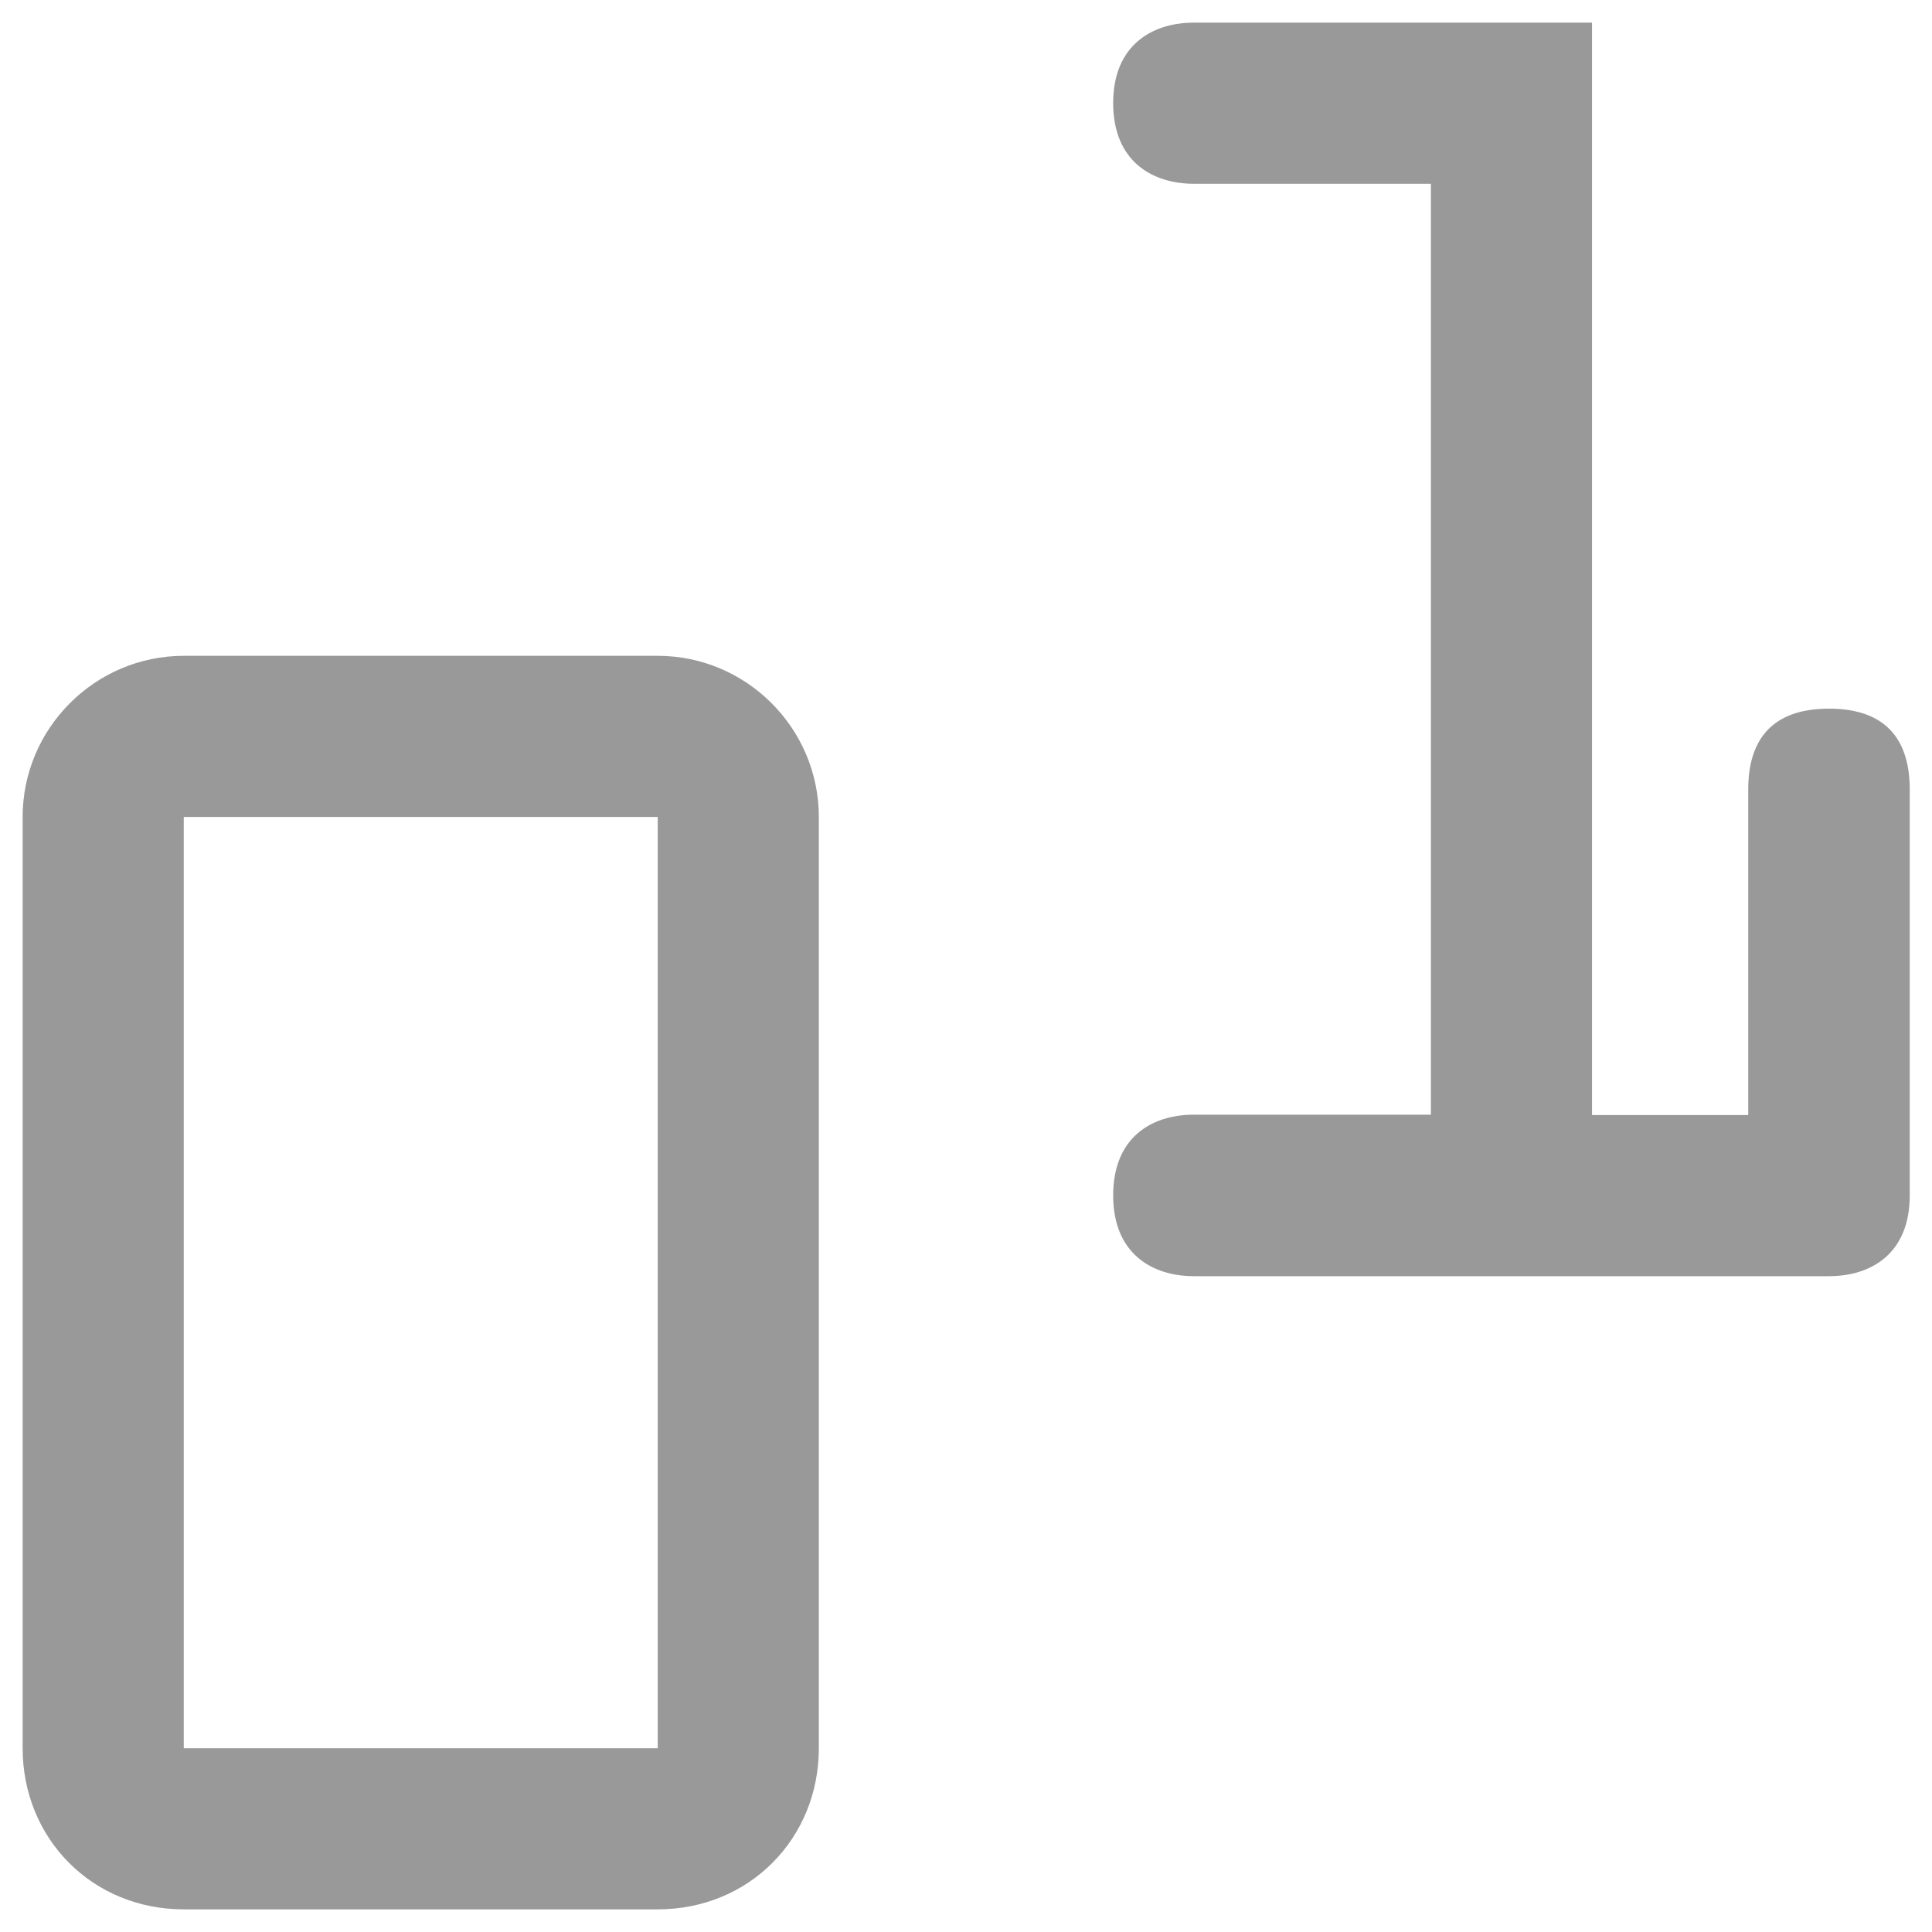
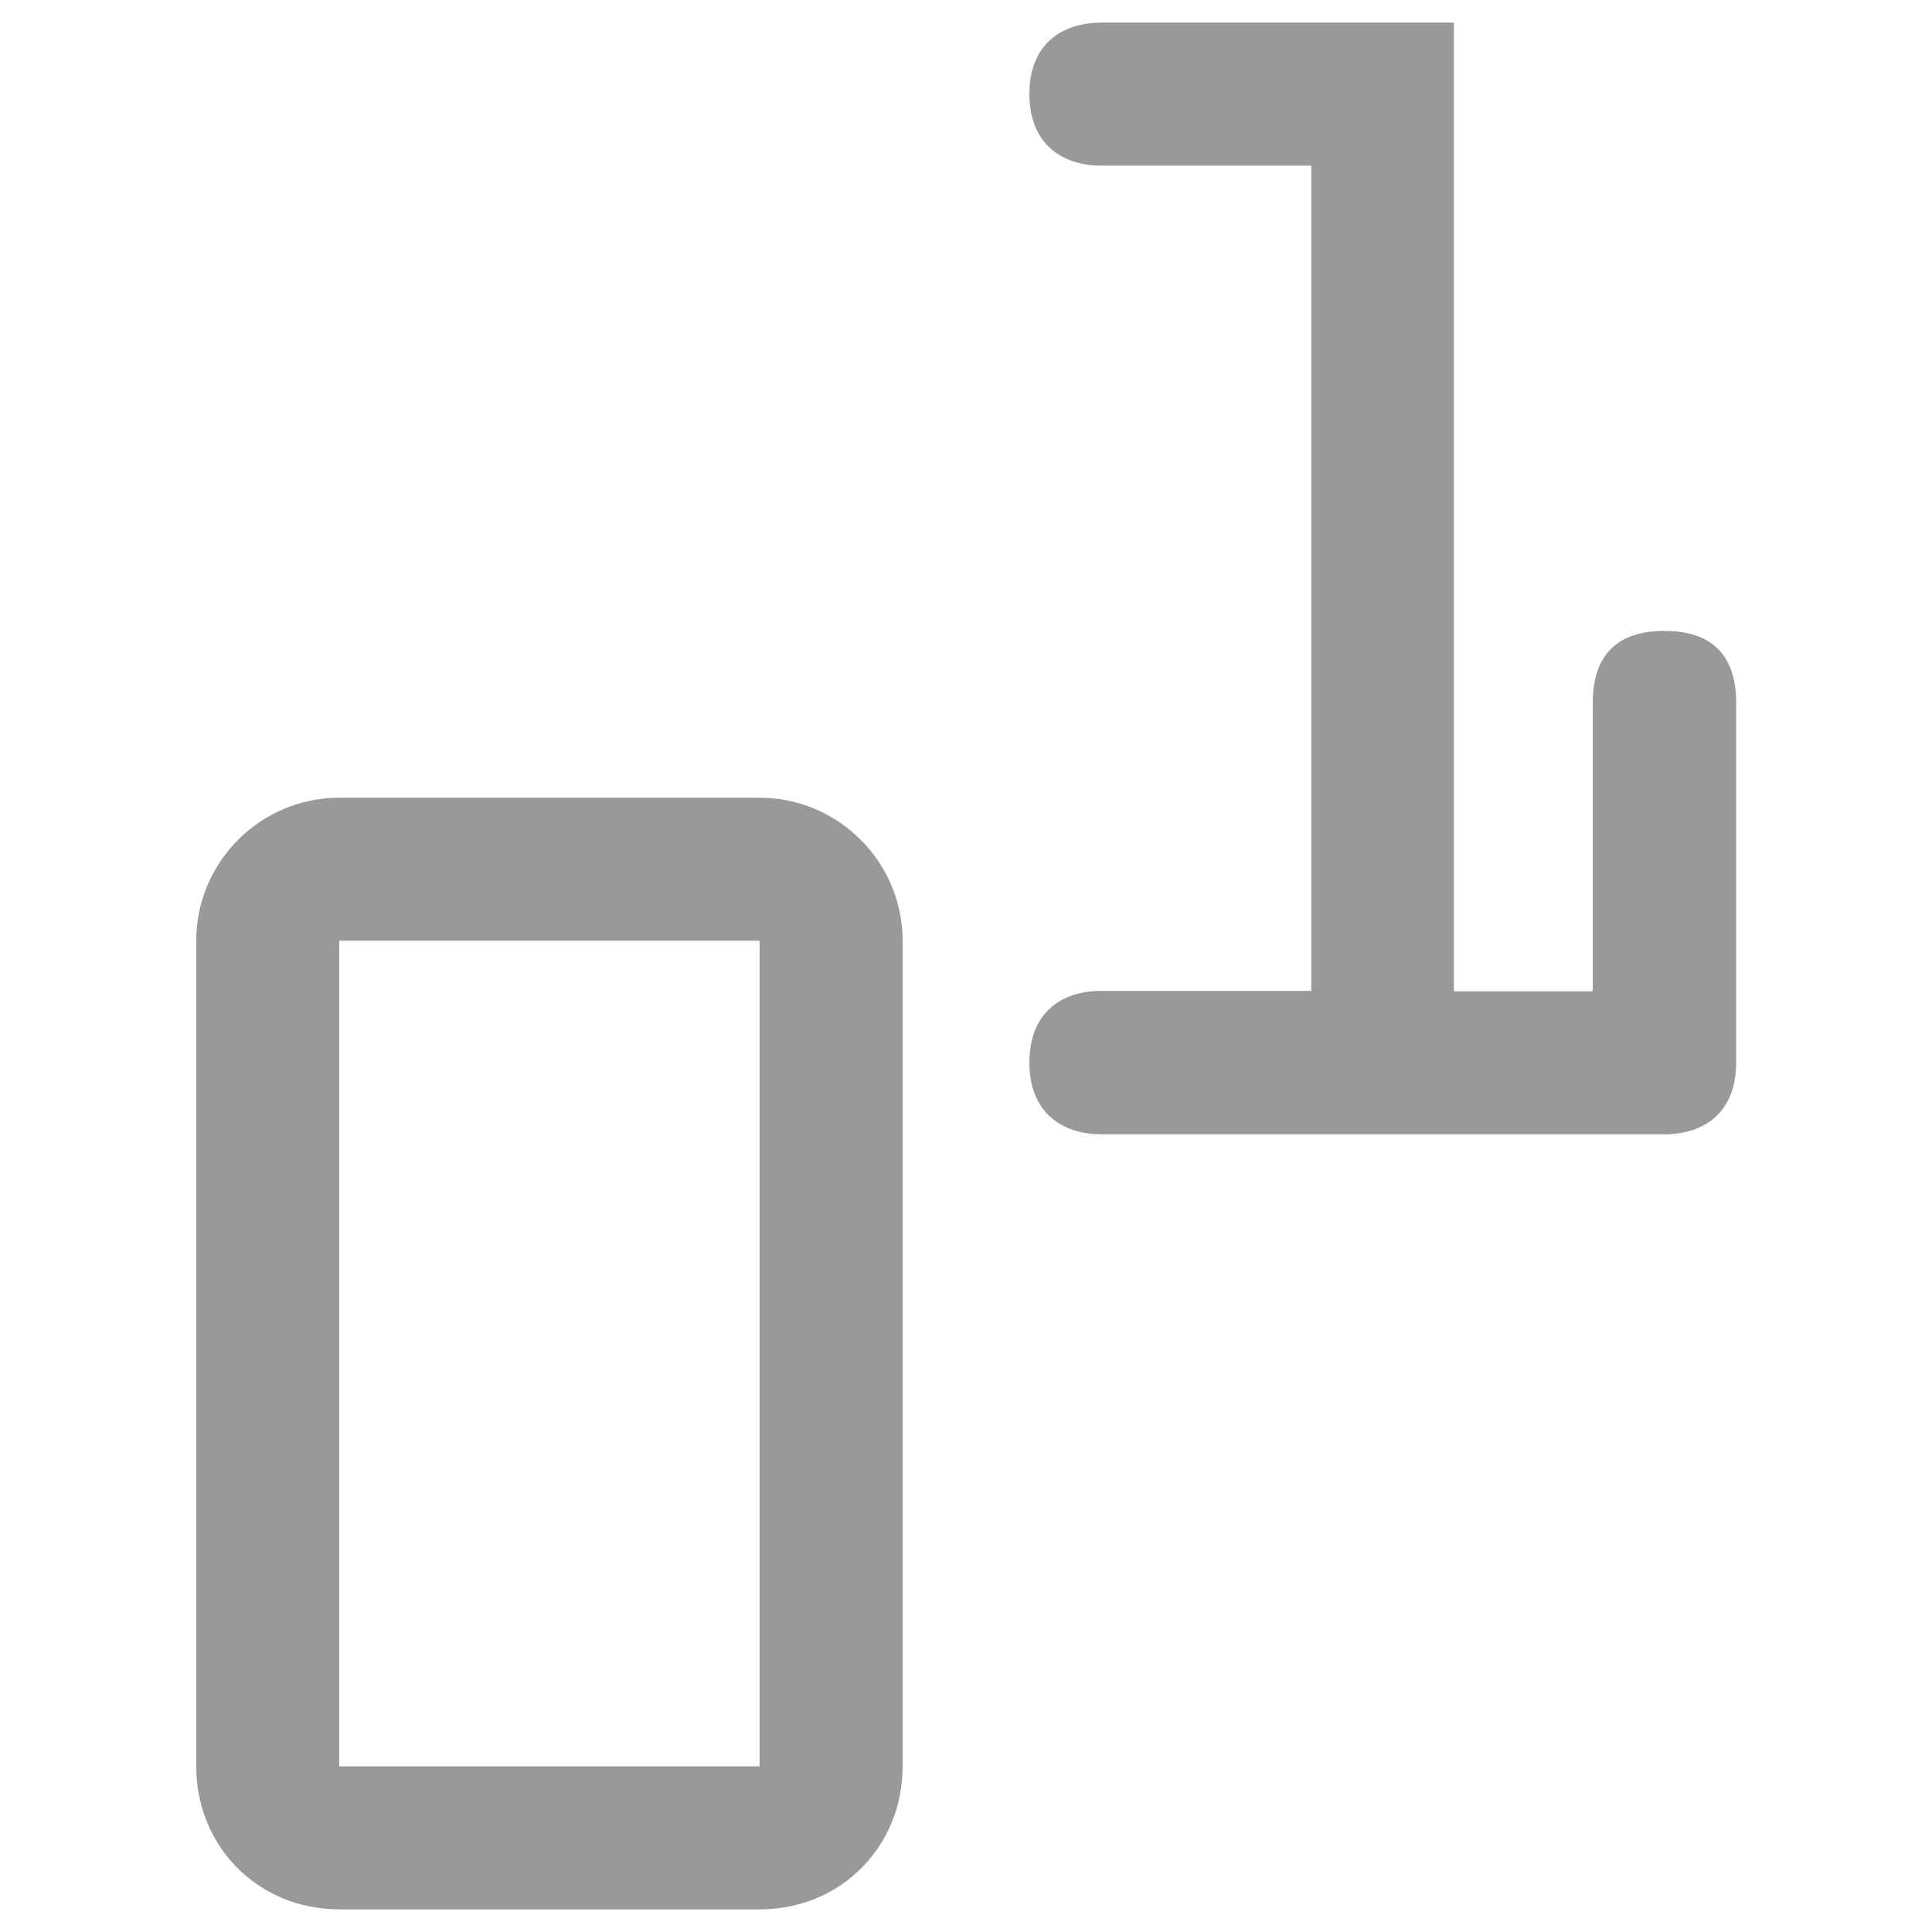
<svg xmlns="http://www.w3.org/2000/svg" version="1.1" id="Layer_1" x="0px" y="0px" viewBox="0 0 512 512" style="enable-background:new 0 0 512 512;" xml:space="preserve">
  <style type="text/css">
	.st0{fill:#999999;}
</style>
  <g>
-     <path class="st0" d="M174.3,173.8c23.5,0,42.7,19.2,42.7,42.7v246.8c0,23.9-18.4,42.7-42.7,42.7H48.7C24.4,506,6,487.2,6,463.3   V216.5c0-23.5,19.2-42.7,42.7-42.7H174.3z M174.3,463.3V216.5H48.7v246.8H174.3z" />
-     <path class="st0" d="M463.3,295.5v-86.3c0-12.4,5.6-21.4,21.4-21.4c15.8,0,21.4,9,21.4,21.4v107.6c0,15.4-10.2,21.4-21.4,21.4   H316.4c-11.1,0-21.4-6-21.4-21.4c0-15.4,10.2-21.4,21.4-21.4h62.8V48.7h-62.8c-11.1,0-21.4-6-21.4-21.4C295,12,305.3,6,316.4,6   h105.5v289.5H463.3z" />
+     <path class="st0" d="M201.3,211.4c20.8,0,37.9,17,37.9,37.9v218.8c0,21.2-16.3,37.9-37.9,37.9H89.9c-21.5,0-37.9-16.7-37.9-37.9   V249.3c0-20.8,17-37.9,37.9-37.9H201.3z M201.3,468.1V249.3H89.9v218.8H201.3z" />
+     <path class="st0" d="M422.1,262.7v-76.5c0-11,5-19,19-19c14,0,19,8,19,19v95.4c0,13.7-9,19-19,19H291.8c-9.8,0-19-5.3-19-19   c0-13.7,9-19,19-19h55.7V43.9h-55.7c-9.8,0-19-5.3-19-19c0-13.6,9.1-18.9,19-18.9h93.5v256.7H422.1z" />
  </g>
</svg>
